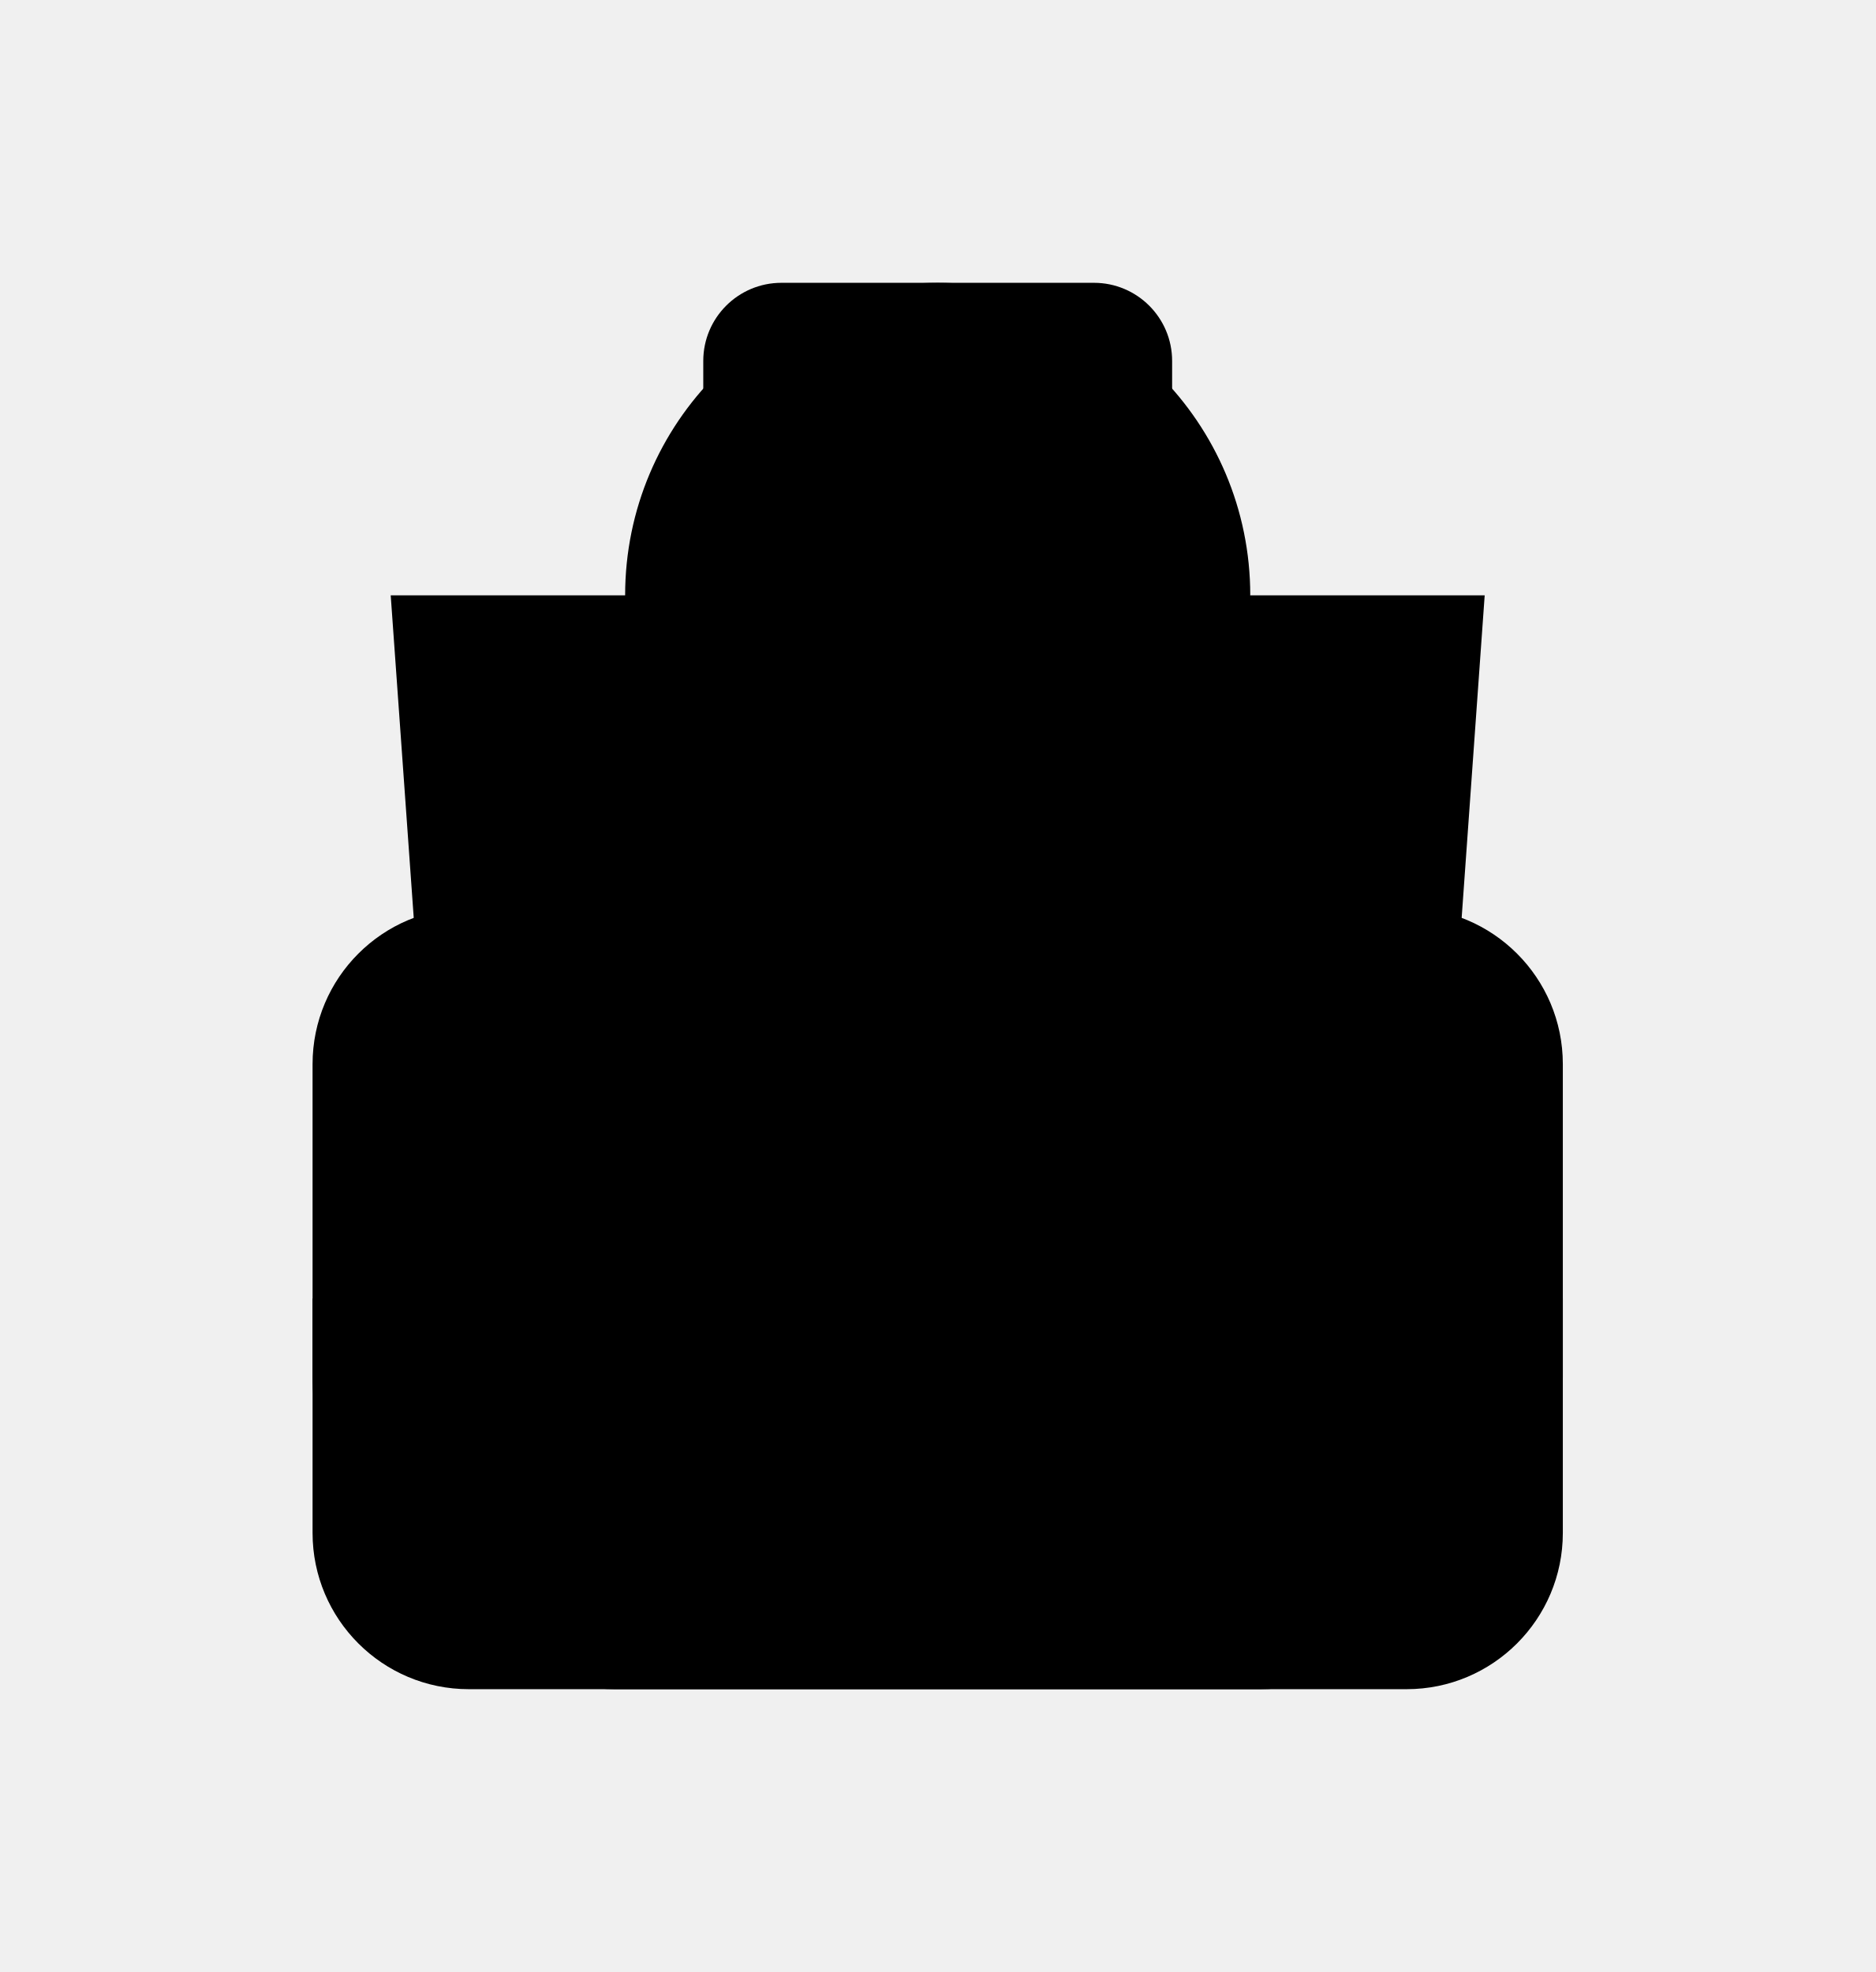
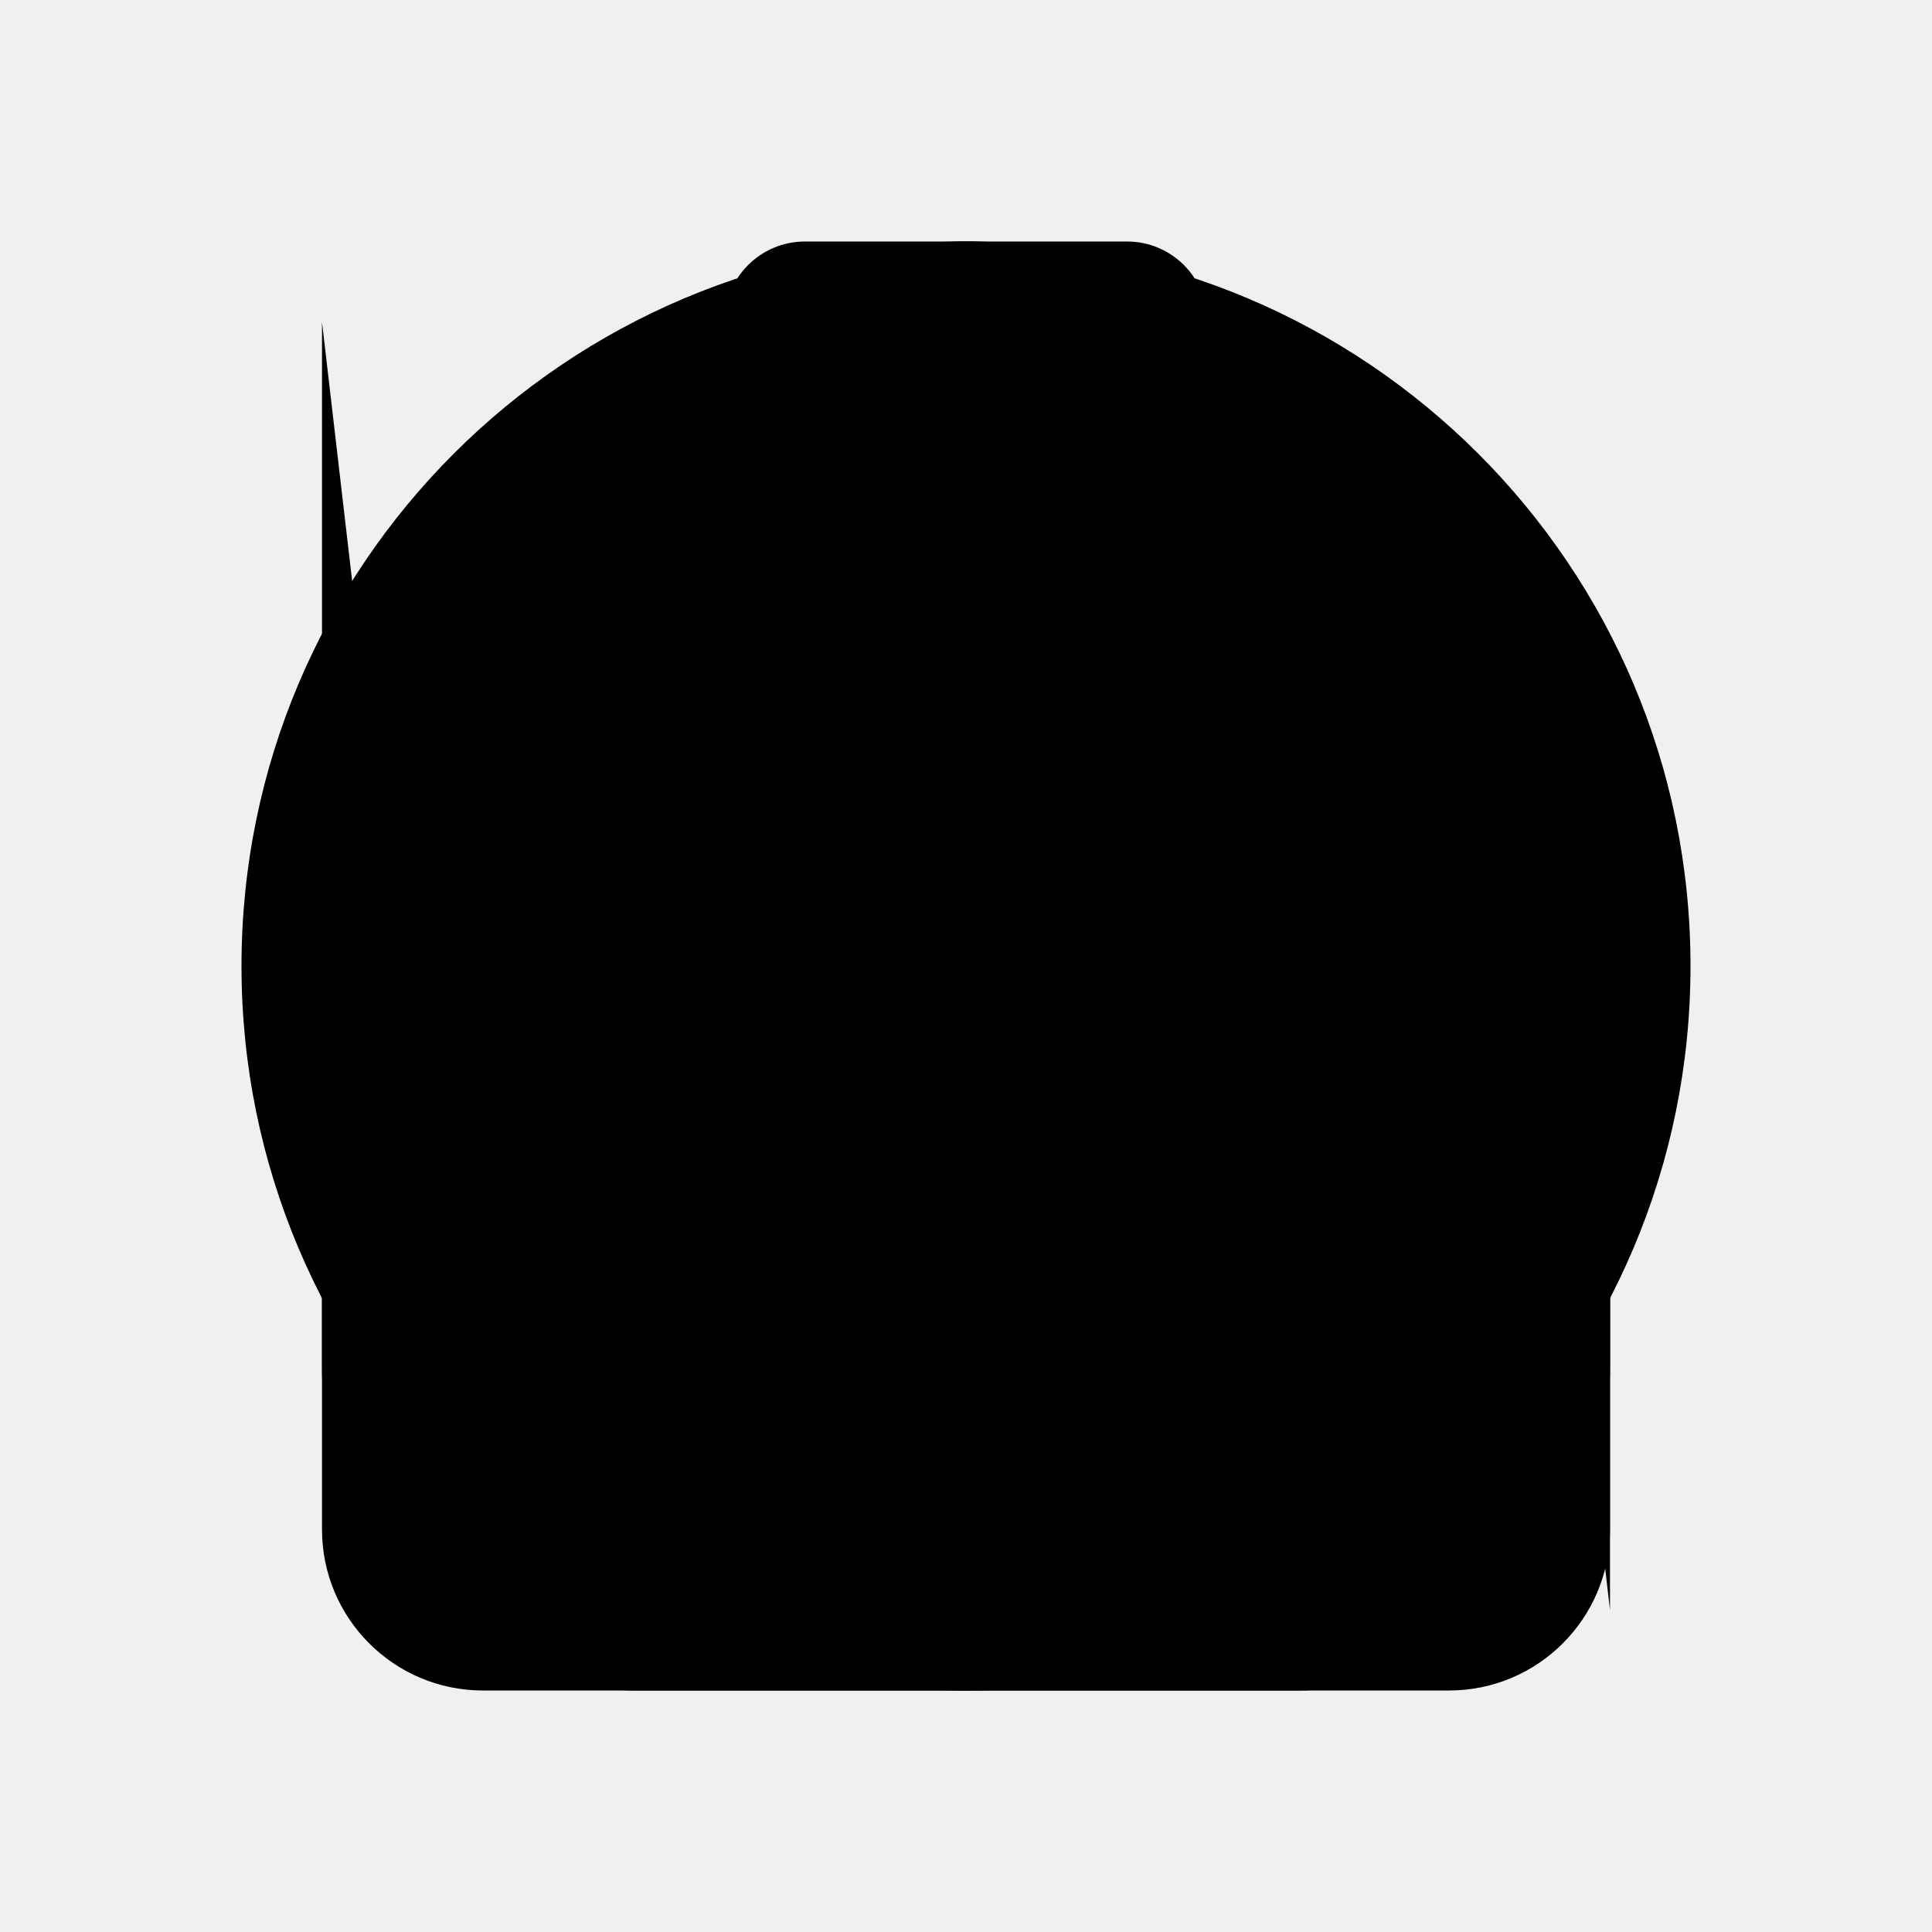
<svg xmlns="http://www.w3.org/2000/svg">
  <symbol id="msexcel" viewBox="0 0 512 512" style="enable-background:new 0 0 512 512;" xml:space="preserve">
    <g>
      <path style="fill:#4CAF50;" d="M294.656,13.014c-2.531-2.056-5.863-2.842-9.045-2.133l-277.333,64    C3.397,76.003-0.047,80.369,0,85.377v362.667c0.002,5.263,3.843,9.739,9.045,10.539l277.333,42.667    c5.823,0.895,11.269-3.099,12.164-8.921c0.082-0.535,0.124-1.076,0.124-1.617V21.377C298.676,18.124,297.199,15.045,294.656,13.014    z" />
      <path style="fill:#4CAF50;" d="M501.334,458.71H288c-5.891,0-10.667-4.776-10.667-10.667c0-5.891,4.776-10.667,10.667-10.667    h202.667V74.71H288c-5.891,0-10.667-4.776-10.667-10.667S282.109,53.377,288,53.377h213.333c5.891,0,10.667,4.776,10.667,10.667    v384C512,453.935,507.225,458.71,501.334,458.71z" />
    </g>
    <g>
      <path style="fill:#FAFAFA;" d="M202.667,352.044c-3.678,0-7.096-1.895-9.045-5.013L86.955,176.364    c-3.279-4.894-1.969-11.52,2.925-14.799s11.52-1.969,14.799,2.925c0.129,0.192,0.251,0.388,0.367,0.588l106.667,170.667    c3.11,5.003,1.576,11.58-3.427,14.691C206.599,351.484,204.653,352.041,202.667,352.044z" />
      <path style="fill:#FAFAFA;" d="M96,352.044c-5.891-0.012-10.657-4.797-10.645-10.688c0.004-1.992,0.566-3.943,1.621-5.632    l106.667-170.667c2.954-5.097,9.481-6.834,14.577-3.88c5.097,2.954,6.834,9.481,3.88,14.577c-0.116,0.2-0.238,0.396-0.367,0.588    L105.067,347.009C103.119,350.142,99.69,352.047,96,352.044z" />
    </g>
    <g>
      <path style="fill:#4CAF50;" d="M373.334,458.71c-5.891,0-10.667-4.776-10.667-10.667v-384c0-5.891,4.776-10.667,10.667-10.667    c5.891,0,10.667,4.776,10.667,10.667v384C384,453.935,379.225,458.71,373.334,458.71z" />
      <path style="fill:#4CAF50;" d="M501.334,394.71H288c-5.891,0-10.667-4.776-10.667-10.667c0-5.891,4.776-10.667,10.667-10.667    h213.333c5.891,0,10.667,4.776,10.667,10.667C512,389.935,507.225,394.71,501.334,394.71z" />
      <path style="fill:#4CAF50;" d="M501.334,330.71H288c-5.891,0-10.667-4.776-10.667-10.667c0-5.891,4.776-10.667,10.667-10.667    h213.333c5.891,0,10.667,4.776,10.667,10.667C512,325.935,507.225,330.71,501.334,330.71z" />
      <path style="fill:#4CAF50;" d="M501.334,266.71H288c-5.891,0-10.667-4.776-10.667-10.667c0-5.891,4.776-10.667,10.667-10.667    h213.333c5.891,0,10.667,4.776,10.667,10.667C512,261.935,507.225,266.71,501.334,266.71z" />
      <path style="fill:#4CAF50;" d="M501.334,202.71H288c-5.891,0-10.667-4.776-10.667-10.667s4.776-10.667,10.667-10.667h213.333    c5.891,0,10.667,4.776,10.667,10.667S507.225,202.71,501.334,202.71z" />
      <path style="fill:#4CAF50;" d="M501.334,138.71H288c-5.891,0-10.667-4.776-10.667-10.667c0-5.891,4.776-10.667,10.667-10.667    h213.333c5.891,0,10.667,4.776,10.667,10.667C512,133.935,507.225,138.71,501.334,138.71z" />
    </g>
  </symbol>
  <symbol id="msword" x="0px" y="0px" viewBox="0 0 512 512" style="enable-background:new 0 0 512 512;" xml:space="preserve">
    <g>
      <path style="fill:#1565C0;" d="M294.656,13.014c-2.531-2.056-5.863-2.842-9.045-2.133l-277.333,64    C3.397,76.003-0.047,80.369,0,85.377v362.667c0.002,5.263,3.843,9.739,9.045,10.539l277.333,42.667    c5.823,0.895,11.269-3.099,12.164-8.921c0.082-0.535,0.124-1.076,0.124-1.617V21.377C298.676,18.124,297.199,15.045,294.656,13.014    z" />
      <path style="fill:#1565C0;" d="M501.334,458.71H288c-5.891,0-10.667-4.776-10.667-10.667c0-5.891,4.776-10.667,10.667-10.667    h202.667V74.71H288c-5.891,0-10.667-4.776-10.667-10.667S282.109,53.377,288,53.377h213.333c5.891,0,10.667,4.776,10.667,10.667    v384C512,453.935,507.225,458.71,501.334,458.71z" />
    </g>
    <path style="fill:#FAFAFA;" d="M181.334,352.044c-4.753-0.005-8.928-3.155-10.24-7.723L138.667,230.87L106.24,344.321   c-2.342,5.661-8.83,8.352-14.492,6.01c-2.722-1.126-4.884-3.288-6.01-6.01L43.072,194.988c-1.786-5.614,1.318-11.612,6.932-13.398   c5.614-1.786,11.612,1.318,13.398,6.932c0.063,0.198,0.12,0.398,0.172,0.599L96,302.55L128.427,189.1   c2.342-5.661,8.83-8.352,14.492-6.01c2.722,1.126,4.884,3.288,6.01,6.01l32.405,113.451l32.427-113.429   c1.535-5.614,7.331-8.921,12.945-7.386c0.08,0.022,0.159,0.045,0.239,0.068c5.66,1.622,8.935,7.523,7.317,13.184l-42.667,149.333   C190.281,348.897,186.094,352.048,181.334,352.044z" />
    <g>
      <path style="fill:#1565C0;" d="M458.667,138.71H288c-5.891,0-10.667-4.776-10.667-10.667c0-5.891,4.776-10.667,10.667-10.667    h170.667c5.891,0,10.667,4.776,10.667,10.667C469.334,133.935,464.558,138.71,458.667,138.71z" />
      <path style="fill:#1565C0;" d="M458.667,202.71H288c-5.891,0-10.667-4.776-10.667-10.667s4.776-10.667,10.667-10.667h170.667    c5.891,0,10.667,4.776,10.667,10.667S464.558,202.71,458.667,202.71z" />
      <path style="fill:#1565C0;" d="M458.667,266.71H288c-5.891,0-10.667-4.776-10.667-10.667c0-5.891,4.776-10.667,10.667-10.667    h170.667c5.891,0,10.667,4.776,10.667,10.667C469.334,261.935,464.558,266.71,458.667,266.71z" />
      <path style="fill:#1565C0;" d="M458.667,330.71H288c-5.891,0-10.667-4.776-10.667-10.667c0-5.891,4.776-10.667,10.667-10.667    h170.667c5.891,0,10.667,4.776,10.667,10.667C469.334,325.935,464.558,330.71,458.667,330.71z" />
      <path style="fill:#1565C0;" d="M458.667,394.71H288c-5.891,0-10.667-4.776-10.667-10.667c0-5.891,4.776-10.667,10.667-10.667    h170.667c5.891,0,10.667,4.776,10.667,10.667C469.334,389.935,464.558,394.71,458.667,394.71z" />
    </g>
  </symbol>
  <symbol id="file" viewBox="0 0 60 60" style="enable-background:new 0 0 60 60;" xml:space="preserve">
    <g>
      <path d="M42.5,22h-25c-0.552,0-1,0.447-1,1s0.448,1,1,1h25c0.552,0,1-0.447,1-1S43.052,22,42.5,22z" />
      <path d="M17.5,16h10c0.552,0,1-0.447,1-1s-0.448-1-1-1h-10c-0.552,0-1,0.447-1,1S16.948,16,17.5,16z" />
      <path d="M42.5,30h-25c-0.552,0-1,0.447-1,1s0.448,1,1,1h25c0.552,0,1-0.447,1-1S43.052,30,42.5,30z" />
      <path d="M42.5,38h-25c-0.552,0-1,0.447-1,1s0.448,1,1,1h25c0.552,0,1-0.447,1-1S43.052,38,42.5,38z" />
      <path d="M42.5,46h-25c-0.552,0-1,0.447-1,1s0.448,1,1,1h25c0.552,0,1-0.447,1-1S43.052,46,42.5,46z" />
      <path d="M38.914,0H6.5v60h47V14.586L38.914,0z M39.5,3.414L50.086,14H39.5V3.414z M8.5,58V2h29v14h14v42H8.5z" />
    </g>
  </symbol>
  <symbol id="image" height="445pt" viewBox="0 -47 445.97 445" width="445pt">
    <path d="m445.969 269.145v41.34c0 22.094-17.906 40-40 40h-365.969c-22.09 0-40-17.906-40-40v-27.309l85.238-56.77c13.441-8.844 30.871-8.777 44.242.168l50.918 34.07c17.809 11.922 41.848 7.688 54.512-9.598l68.109-92.98c7.609-10.387 19.75-16.477 32.621-16.363 12.875.113 24.906 6.414 32.328 16.934zm0 0" fill="#00acea" />
    <path d="m445.969 40.484v228.66l-78-110.508c-7.422-10.52-19.453-16.82-32.328-16.934-12.871-.113-25.012 5.977-32.621 16.363l-68.109 92.98c-12.664 17.285-36.703 21.52-54.512 9.598l-50.918-34.07c-13.371-8.945-30.801-9.012-44.242-.168l-85.238 56.77v-242.691c0-22.09 17.91-40 40-40h365.969c22.094 0 40 17.91 40 40zm0 0" fill="#00efd1" />
    <path d="m176.961 56.484c31.871-.004 57.707 25.832 57.711 57.703 0 31.871-25.836 57.707-57.707 57.707s-57.707-25.84-57.703-57.711c0-31.867 25.832-57.699 57.699-57.699zm0 0" fill="#fedb41" />
  </symbol>
  <symbol id="mspowerpoint" viewBox="0 0 512 512" style="enable-background:new 0 0 512 512;" xml:space="preserve">
    <path style="fill:#ECEFF1;" d="M496,80.011H272c-8.832,0-16,7.168-16,16v320c0,8.832,7.168,16,16,16h224c8.832,0,16-7.168,16-16   v-320C512,87.179,504.832,80.011,496,80.011z" />
    <g>
      <path style="fill:#F57C00;" d="M432,368.011H272c-8.832,0-16-7.168-16-16s7.168-16,16-16h160c8.832,0,16,7.168,16,16    S440.832,368.011,432,368.011z" />
      <path style="fill:#F57C00;" d="M352,144.011c-44.192,0-80,35.808-80,80s35.808,80,80,80s80-35.808,80-80h-80V144.011z" />
      <path style="fill:#F57C00;" d="M384,112.011v80h80C464,147.819,428.192,112.011,384,112.011z" />
    </g>
    <path style="fill:#EF6C00;" d="M282.208,19.691c-3.648-3.04-8.544-4.352-13.152-3.392l-256,48C5.472,65.707,0,72.299,0,80.011v352   c0,7.68,5.472,14.304,13.056,15.712l256,48c0.96,0.192,1.952,0.288,2.944,0.288c3.712,0,7.328-1.28,10.208-3.68   c3.68-3.04,5.792-7.584,5.792-12.32v-448C288,27.243,285.888,22.731,282.208,19.691z" />
    <path style="fill:#FAFAFA;" d="M112,368.011c-8.832,0-16-7.168-16-16v-160c0-8.832,7.168-16,16-16h48c35.296,0,64,28.704,64,64   s-28.704,64-64,64h-32v48C128,360.843,120.832,368.011,112,368.011z M128,272.011h32c17.632,0,32-14.368,32-32s-14.368-32-32-32h-32   V272.011z" />
  </symbol>
  <symbol id="pdf" viewBox="0 0 512 512" style="enable-background:new 0 0 512 512;" xml:space="preserve">
    <path style="fill:#E2E5E7;" d="M128,0c-17.6,0-32,14.4-32,32v448c0,17.6,14.4,32,32,32h320c17.6,0,32-14.4,32-32V128L352,0H128z" />
    <path style="fill:#B0B7BD;" d="M384,128h96L352,0v96C352,113.6,366.4,128,384,128z" />
    <polygon style="fill:#CAD1D8;" points="480,224 384,128 480,128 " />
    <path style="fill:#F15642;" d="M416,416c0,8.8-7.2,16-16,16H48c-8.8,0-16-7.2-16-16V256c0-8.8,7.2-16,16-16h352c8.8,0,16,7.2,16,16   V416z" />
    <g>
      <path style="fill:#FFFFFF;" d="M101.744,303.152c0-4.224,3.328-8.832,8.688-8.832h29.552c16.64,0,31.616,11.136,31.616,32.48    c0,20.224-14.976,31.488-31.616,31.488h-21.36v16.896c0,5.632-3.584,8.816-8.192,8.816c-4.224,0-8.688-3.184-8.688-8.816V303.152z    M118.624,310.432v31.872h21.36c8.576,0,15.36-7.568,15.36-15.504c0-8.944-6.784-16.368-15.36-16.368H118.624z" />
      <path style="fill:#FFFFFF;" d="M196.656,384c-4.224,0-8.832-2.304-8.832-7.92v-72.672c0-4.592,4.608-7.936,8.832-7.936h29.296    c58.464,0,57.184,88.528,1.152,88.528H196.656z M204.72,311.088V368.4h21.232c34.544,0,36.08-57.312,0-57.312H204.72z" />
      <path style="fill:#FFFFFF;" d="M303.872,312.112v20.336h32.624c4.608,0,9.216,4.608,9.216,9.072c0,4.224-4.608,7.68-9.216,7.68    h-32.624v26.864c0,4.48-3.184,7.92-7.664,7.92c-5.632,0-9.072-3.44-9.072-7.92v-72.672c0-4.592,3.456-7.936,9.072-7.936h44.912    c5.632,0,8.96,3.344,8.96,7.936c0,4.096-3.328,8.704-8.96,8.704h-37.248V312.112z" />
    </g>
    <path style="fill:#CAD1D8;" d="M400,432H96v16h304c8.8,0,16-7.2,16-16v-16C416,424.8,408.8,432,400,432z" />
  </symbol>
  <symbol id="pdf-2" viewBox="0 0 309.267 309.267" style="enable-background:new 0 0 309.267 309.267;" xml:space="preserve">
    <g>
      <path style="fill:#E2574C;" d="M38.658,0h164.23l87.049,86.711v203.227c0,10.679-8.659,19.329-19.329,19.329H38.658    c-10.67,0-19.329-8.65-19.329-19.329V19.329C19.329,8.65,27.989,0,38.658,0z" />
      <path style="fill:#B53629;" d="M289.658,86.981h-67.372c-10.67,0-19.329-8.659-19.329-19.329V0.193L289.658,86.981z" />
      <path style="fill:#FFFFFF;" d="M217.434,146.544c3.238,0,4.823-2.822,4.823-5.557c0-2.832-1.653-5.567-4.823-5.567h-18.44    c-3.605,0-5.615,2.986-5.615,6.282v45.317c0,4.04,2.3,6.282,5.412,6.282c3.093,0,5.403-2.242,5.403-6.282v-12.438h11.153    c3.46,0,5.19-2.832,5.19-5.644c0-2.754-1.73-5.49-5.19-5.49h-11.153v-16.903C204.194,146.544,217.434,146.544,217.434,146.544z    M155.107,135.42h-13.492c-3.663,0-6.263,2.513-6.263,6.243v45.395c0,4.629,3.74,6.079,6.417,6.079h14.159    c16.758,0,27.824-11.027,27.824-28.047C183.743,147.095,173.325,135.42,155.107,135.42z M155.755,181.946h-8.225v-35.334h7.413    c11.221,0,16.101,7.529,16.101,17.918C171.044,174.253,166.25,181.946,155.755,181.946z M106.33,135.42H92.964    c-3.779,0-5.886,2.493-5.886,6.282v45.317c0,4.04,2.416,6.282,5.663,6.282s5.663-2.242,5.663-6.282v-13.231h8.379    c10.341,0,18.875-7.326,18.875-19.107C125.659,143.152,117.425,135.42,106.33,135.42z M106.108,163.158h-7.703v-17.097h7.703    c4.755,0,7.78,3.711,7.78,8.553C113.878,159.447,110.863,163.158,106.108,163.158z" />
    </g>
  </symbol>
  <symbol id="dots" viewBox="0 0 24 24" stroke="currentColor">
    <path stroke-linecap="round" stroke-linejoin="round" stroke-width="2" d="M5 12h.01M12 12h.01M19 12h.01M6 12a1 1 0 11-2 0 1 1 0 012 0zm7 0a1 1 0 11-2 0 1 1 0 012 0zm7 0a1 1 0 11-2 0 1 1 0 012 0z" />
  </symbol>
  <symbol id="arrow_down" viewBox="0 0 490.688 490.688">
    <path d="M472.328,120.529L245.213,347.665L18.098,120.529c-4.237-4.093-10.99-3.975-15.083,0.262   c-3.992,4.134-3.992,10.687,0,14.82l234.667,234.667c4.165,4.164,10.917,4.164,15.083,0l234.667-234.667   c4.237-4.093,4.354-10.845,0.262-15.083c-4.093-4.237-10.845-4.354-15.083-0.262c-0.089,0.086-0.176,0.173-0.262,0.262   L472.328,120.529z" />
    <path d="M245.213,373.415c-2.831,0.005-5.548-1.115-7.552-3.115L2.994,135.633c-4.093-4.237-3.975-10.99,0.262-15.083   c4.134-3.992,10.687-3.992,14.82,0l227.136,227.115l227.115-227.136c4.093-4.237,10.845-4.354,15.083-0.262   c4.237,4.093,4.354,10.845,0.262,15.083c-0.086,0.089-0.173,0.176-0.262,0.262L252.744,370.279   C250.748,372.281,248.039,373.408,245.213,373.415z" />
  </symbol>
  <symbol id="folder" viewBox="0 0 408 408">
    <g>
      <path d="M372,88.661H206.32l-33-39.24c-0.985-1.184-2.461-1.848-4-1.8H36c-19.956,0.198-36.023,16.443-36,36.4v240    c-0.001,19.941,16.06,36.163,36,36.36h336c19.94-0.197,36.001-16.419,36-36.36v-199C408.001,105.08,391.94,88.859,372,88.661z" />
    </g>
  </symbol>
  <svg id="download" viewBox="0 0 24 24">
    <path stroke-linecap="round" stroke-linejoin="round" stroke-width="2" d="M4 16v1a3 3 0 003 3h10a3 3 0 003-3v-1m-4-4l-4 4m0 0l-4-4m4 4V4" />
  </svg>
  <symbol id="upload" viewBox="0 0 24 24">
    <path stroke-linecap="round" stroke-linejoin="round" stroke-width="2" d="M4 16v1a3 3 0 003 3h10a3 3 0 003-3v-1m-4-8l-4-4m0 0L8 8m4-4v12" />
  </symbol>
  <symbol id="delete" viewBox="-69 0 448 448.004">
    <path d="m283.43 45.715h-73.141v-18.285c0-15.125-12.305-27.43-27.43-27.43h-54.855c-15.125 0-27.43 12.305-27.43 27.43v18.285h-73.145c-15.125 0-27.426 12.305-27.426 27.43v45.711h18.285v301.719c0 15.125 12.301 27.43 27.426 27.43h219.43c15.125 0 27.43-12.305 27.43-27.43v-301.719h18.285v-45.711c0-15.125-12.305-27.43-27.43-27.43zm-164.57-18.285c0-5.043 4.098-9.145 9.145-9.145h54.855c5.047 0 9.145 4.102 9.145 9.145v18.285h-73.145zm155.43 393.145c0 5.047-4.098 9.145-9.145 9.145h-219.43c-5.043 0-9.141-4.098-9.141-9.145v-301.719h237.715zm18.285-320.004h-274.285v-27.426c0-5.043 4.098-9.145 9.141-9.145h256c5.047 0 9.145 4.102 9.145 9.145zm0 0" />
    <path d="m210.289 384.004c5.055 0 9.141-4.09 9.141-9.141v-201.148c0-5.051-4.086-9.145-9.141-9.145-5.055 0-9.145 4.094-9.145 9.145v201.148c0 5.051 4.09 9.141 9.145 9.141zm0 0" />
    <path d="m155.43 384.004c5.055 0 9.145-4.09 9.145-9.141v-201.148c0-5.051-4.09-9.145-9.145-9.145-5.051 0-9.141 4.094-9.141 9.145v201.148c0 5.051 4.09 9.141 9.141 9.141zm0 0" />
    <path d="m100.574 384.004c5.055 0 9.141-4.09 9.141-9.141v-201.148c0-5.051-4.086-9.145-9.141-9.145-5.055 0-9.145 4.094-9.145 9.145v201.148c0 5.051 4.09 9.141 9.145 9.141zm0 0" />
  </symbol>
  <symbol id="lock" viewBox="0 0 24 24">
    <path stroke-linecap="round" stroke-linejoin="round" stroke-width="2" d="M12 15v2m-6 4h12a2 2 0 002-2v-6a2 2 0 00-2-2H6a2 2 0 00-2 2v6a2 2 0 002 2zm10-10V7a4 4 0 00-8 0v4h8z" />
  </symbol>
  <svg id="trash" viewBox="0 0 24 24">
    <path stroke-linecap="round" stroke-linejoin="round" stroke-width="2" d="M19 7l-.867 12.142A2 2 0 0116.138 21H7.862a2 2 0 01-1.995-1.858L5 7m5 4v6m4-6v6m1-10V4a1 1 0 00-1-1h-4a1 1 0 00-1 1v3M4 7h16" />
  </svg>
  <svg id="unlock" viewBox="0 0 24 24">
    <path stroke-linecap="round" stroke-linejoin="round" stroke-width="2" d="M8 11V7a4 4 0 118 0m-4 8v2m-6 4h12a2 2 0 002-2v-6a2 2 0 00-2-2H6a2 2 0 00-2 2v6a2 2 0 002 2z" />
  </svg>
  <svg id="plus" viewBox="0 0 24 24" stroke="currentColor">
    <path stroke-linecap="round" stroke-linejoin="round" stroke-width="2" d="M12 6v6m0 0v6m0-6h6m-6 0H6" />
  </svg>
+   <svg id="check" viewBox="0 0 24 24">
+     <path stroke-linecap="round" stroke-linejoin="round" stroke-width="2" d="M5 13l4 4L19 7" />
+   </svg>
+   <svg id="cancel" viewBox="0 0 24 24">
+     <path stroke-linecap="round" stroke-linejoin="round" stroke-width="2" d="M10 14l2-2m0 0l2-2m-2 2l-2-2m2 2l2 2m7-2a9 9 0 11-18 0 9 9 0 0118 0z" />
+   </svg>
+   <svg id="refresh" viewBox="0 0 24 24">
+     <path stroke-linecap="round" stroke-linejoin="round" stroke-width="2" d="M4 4v5h.582m15.356 2A8.001 8.001 0 004.582 9m0 0H9m11 11v-5h-.581m0 0a8.003 8.003 0 01-15.357-2m15.357 2H15" />
+   </svg>
+   <svg id="x" viewBox="0 0 24 24">
+     <path stroke-linecap="round" stroke-linejoin="round" stroke-width="2" d="M6 18L18 6M6 6l12 12" />
+   </svg>
</svg>
